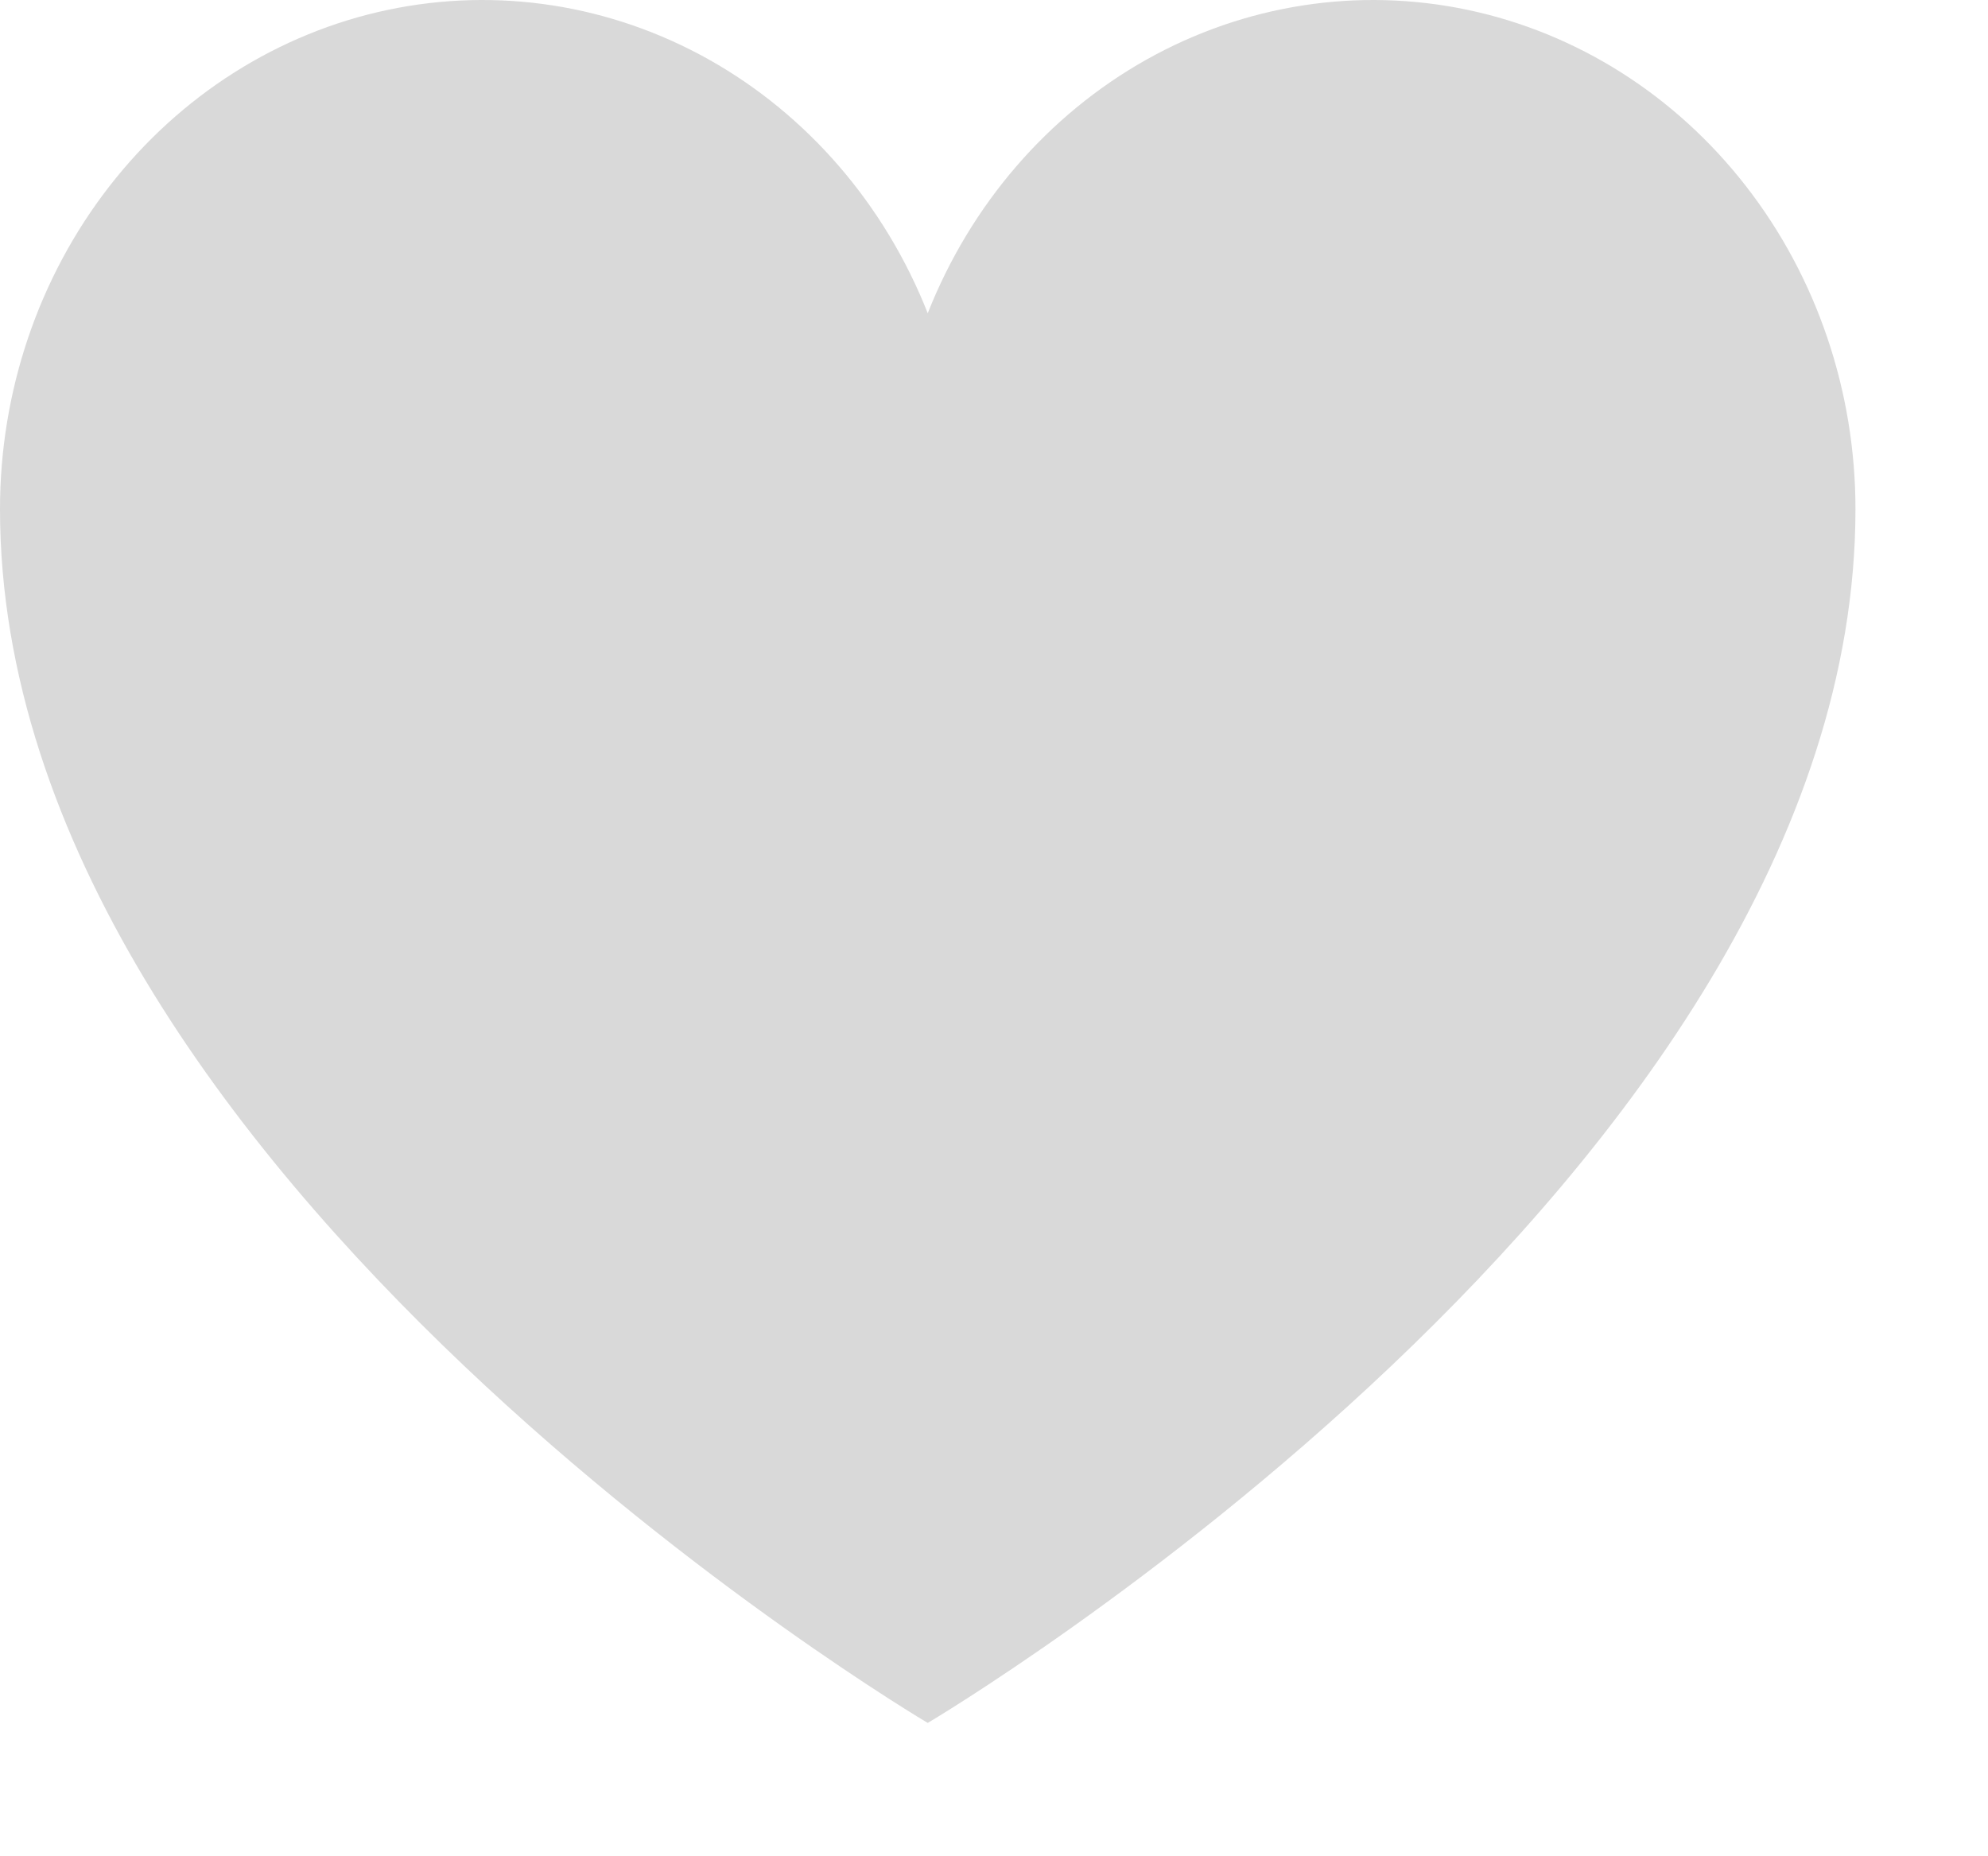
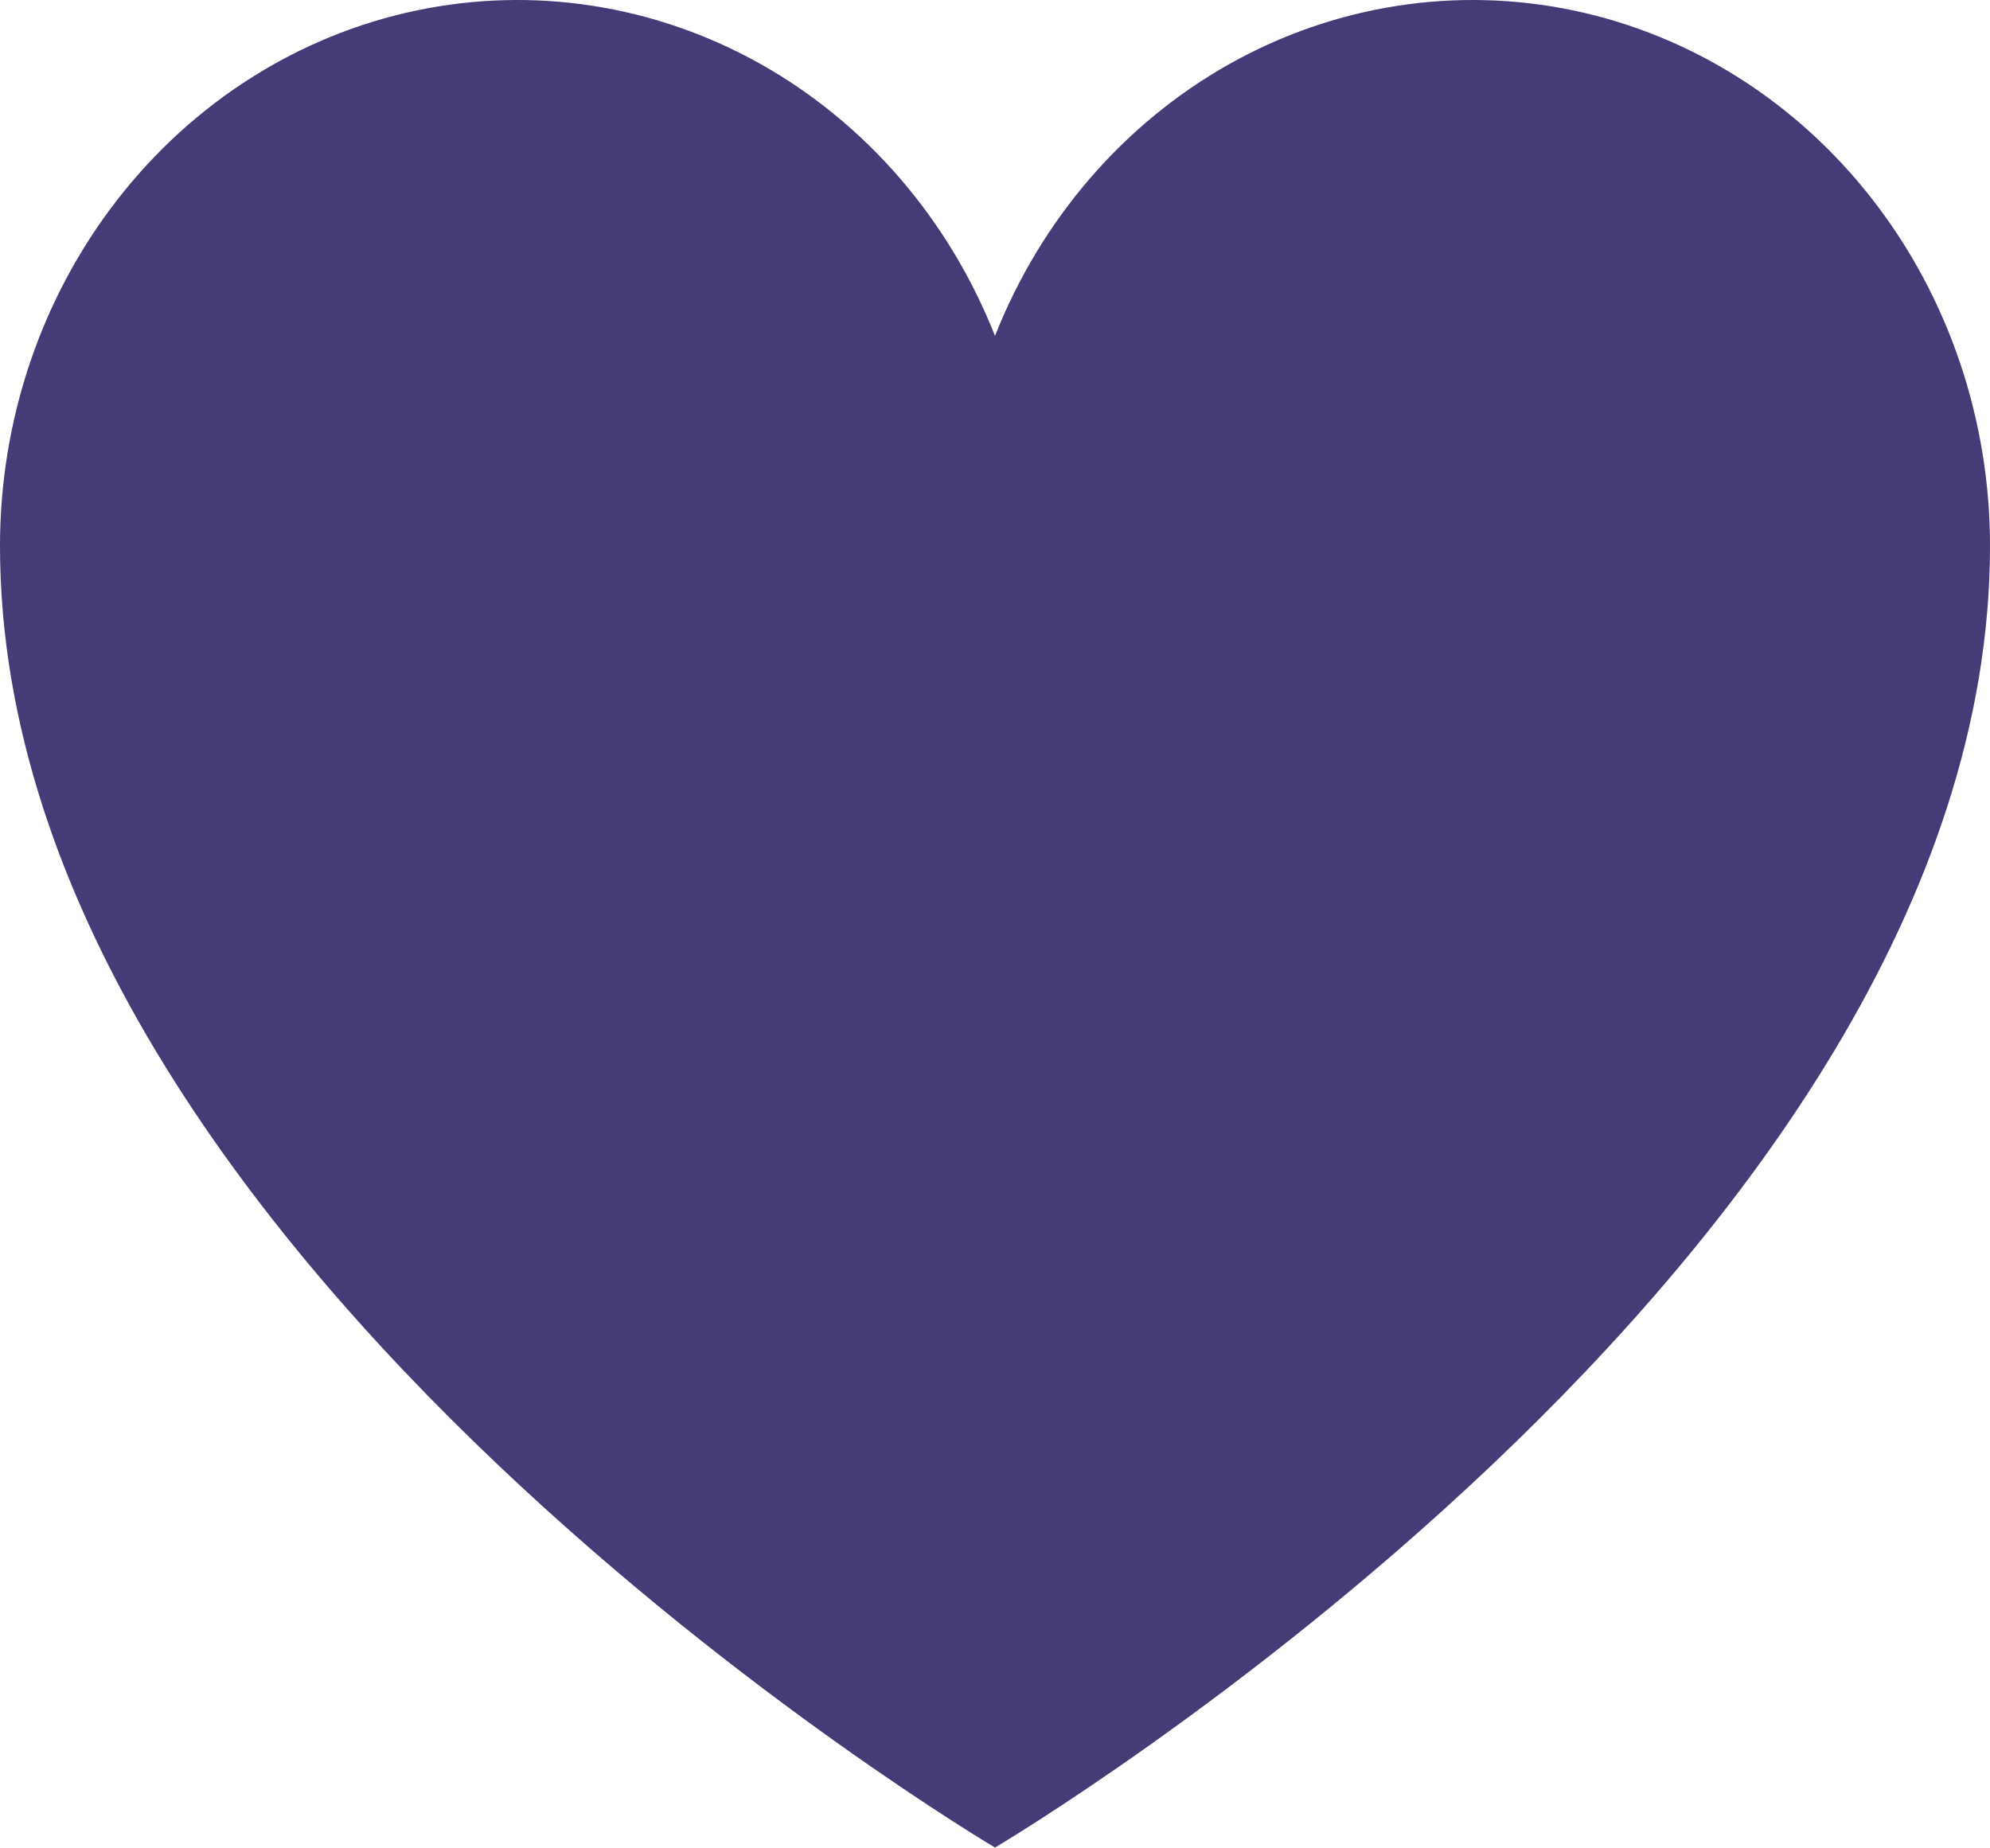
- <svg xmlns="http://www.w3.org/2000/svg" width="30" height="28" viewBox="0 0 30 28" fill="none">
-   <path d="M14 26C14 26 0 17.727 0 7.682C0 5.906 0.583 4.185 1.65 2.812C2.717 1.438 4.202 0.497 5.852 0.149C7.503 -0.199 9.216 0.067 10.702 0.901C12.187 1.736 13.353 3.088 14 4.727C14.647 3.088 15.813 1.736 17.298 0.901C18.784 0.067 20.497 -0.199 22.148 0.149C23.798 0.497 25.283 1.438 26.35 2.812C27.417 4.185 28 5.906 28 7.682C28 17.727 14 26 14 26Z" fill="#D9D9D9" />
+ <svg xmlns="http://www.w3.org/2000/svg" width="28" height="26" viewBox="0 0 28 26" fill="none">
+   <path d="M14 26C14 26 0 17.727 0 7.682C0 5.906 0.583 4.185 1.65 2.812C2.717 1.438 4.202 0.497 5.852 0.149C7.503 -0.199 9.216 0.067 10.702 0.901C12.187 1.736 13.353 3.088 14 4.727C14.647 3.088 15.813 1.736 17.298 0.901C18.784 0.067 20.497 -0.199 22.148 0.149C23.798 0.497 25.283 1.438 26.35 2.812C27.417 4.185 28 5.906 28 7.682C28 17.727 14 26 14 26Z" fill="#453B77" />
</svg>
